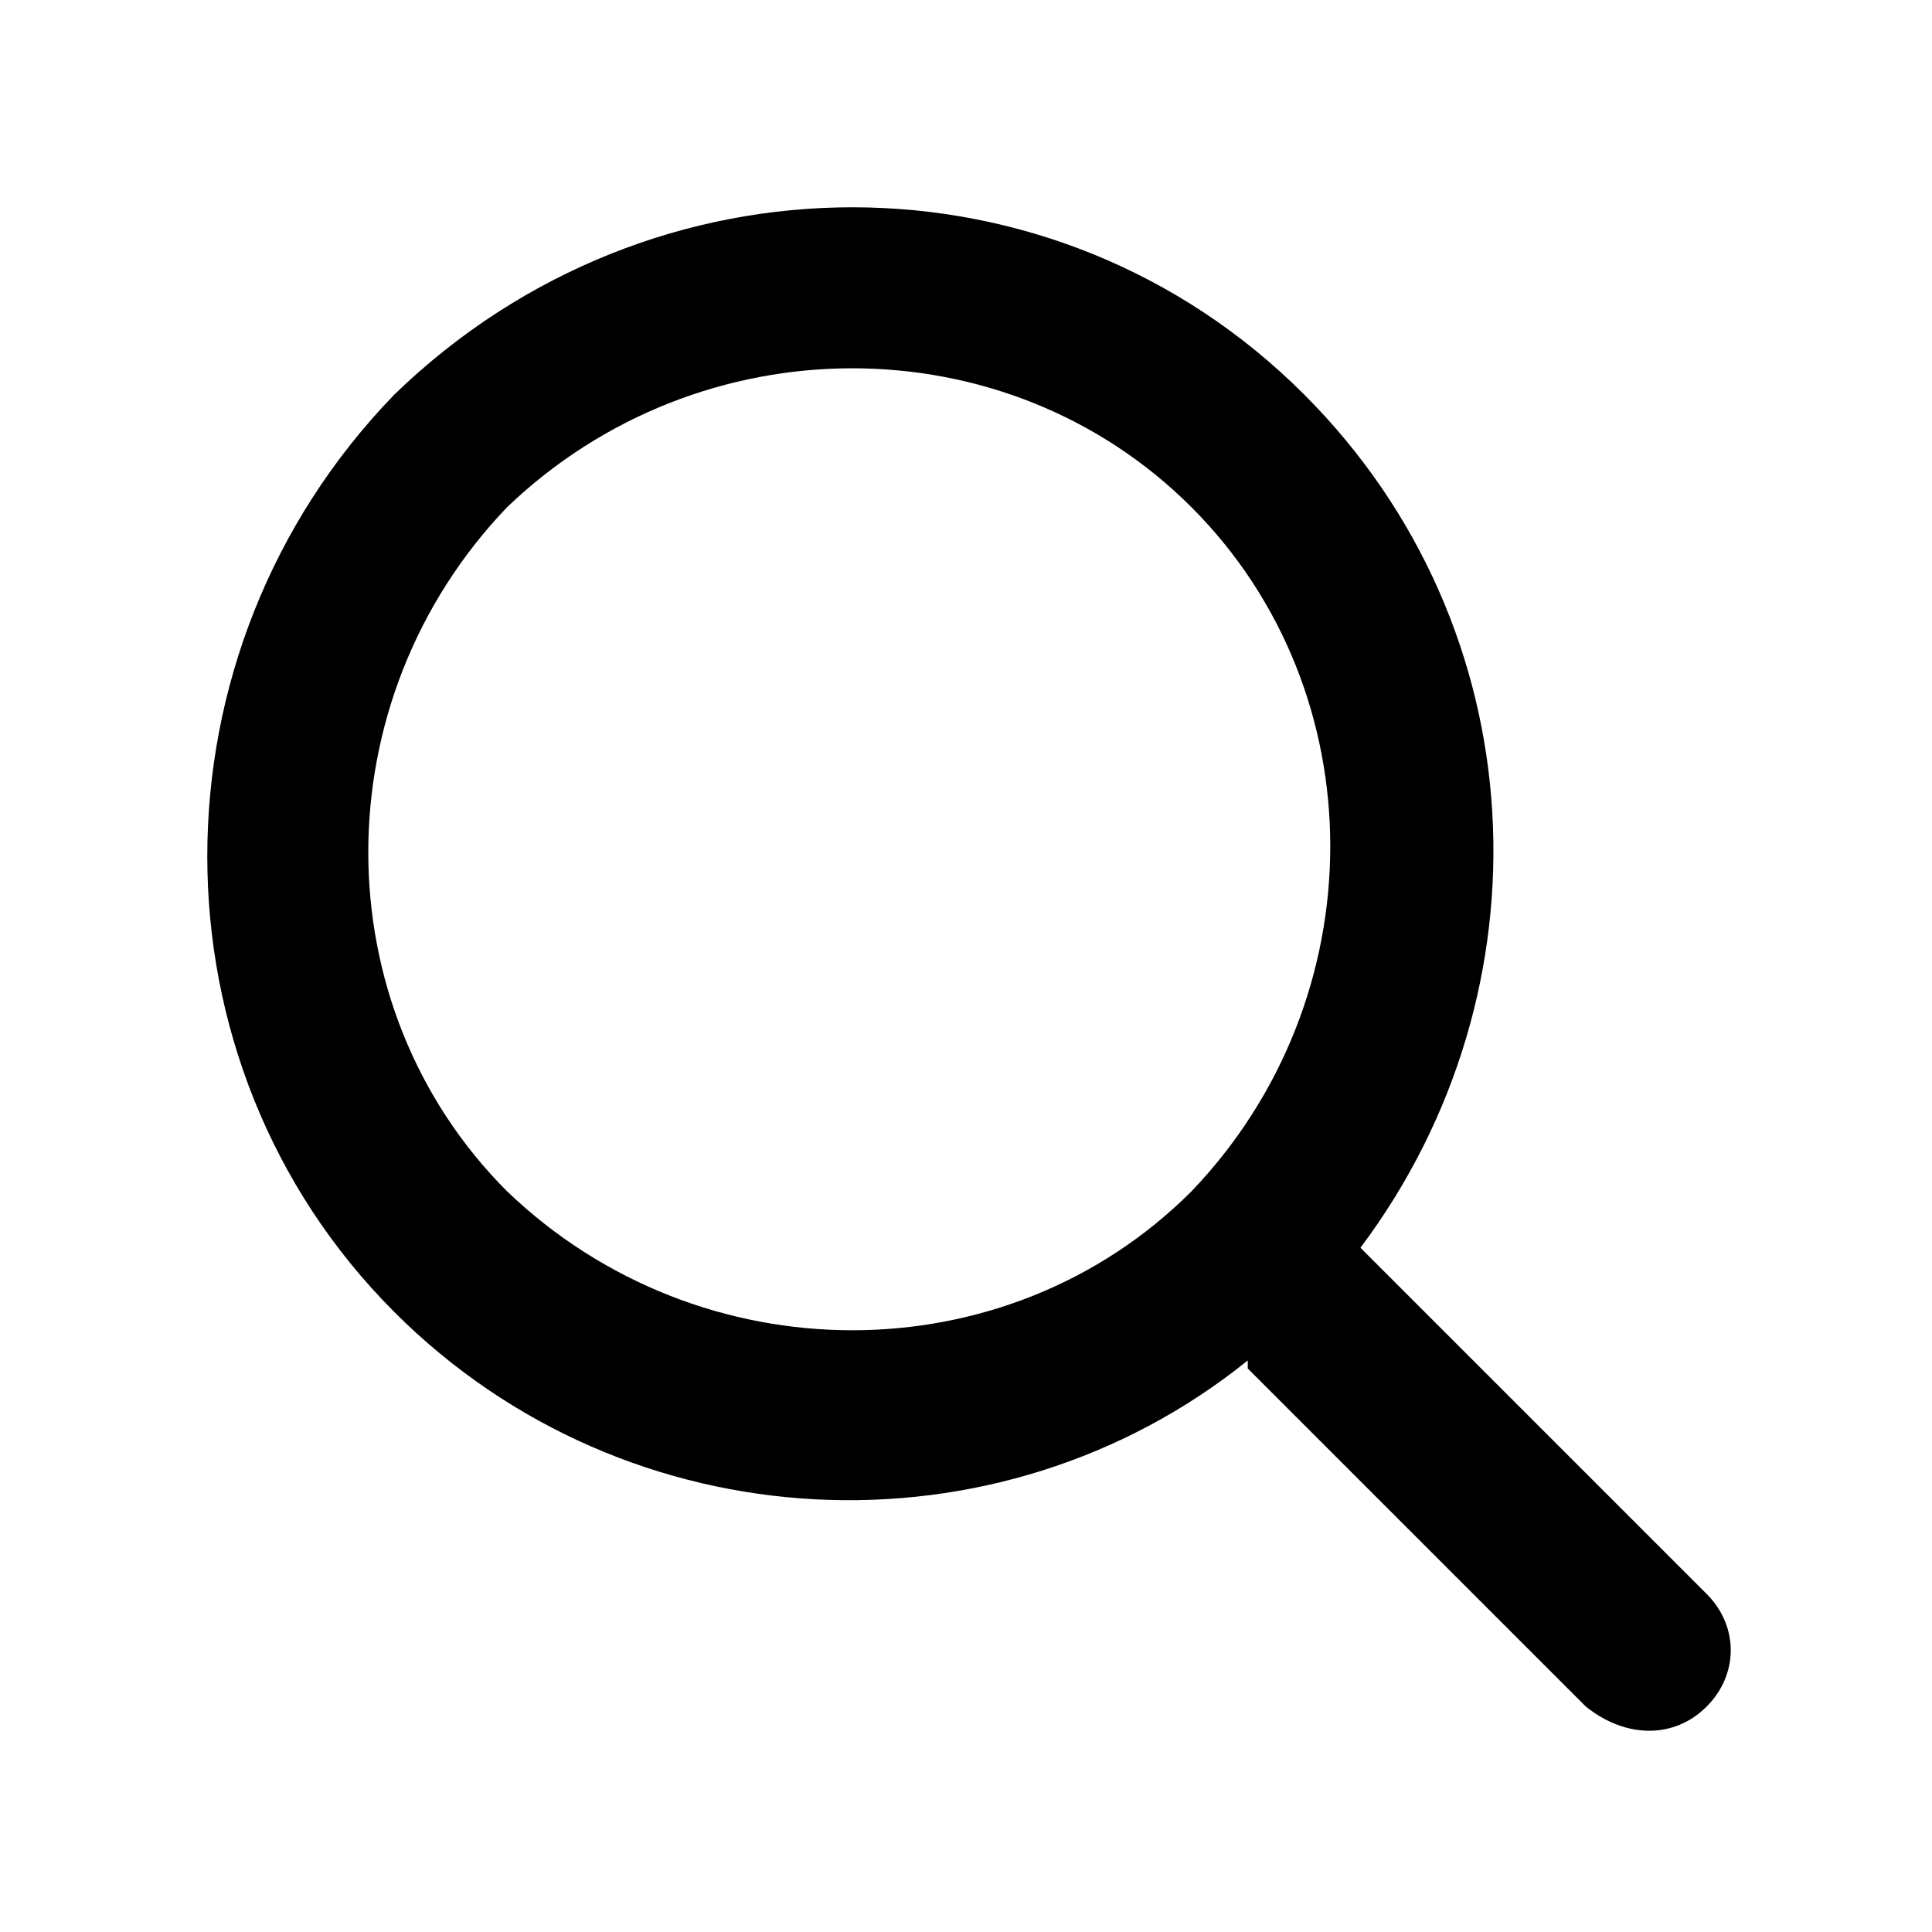
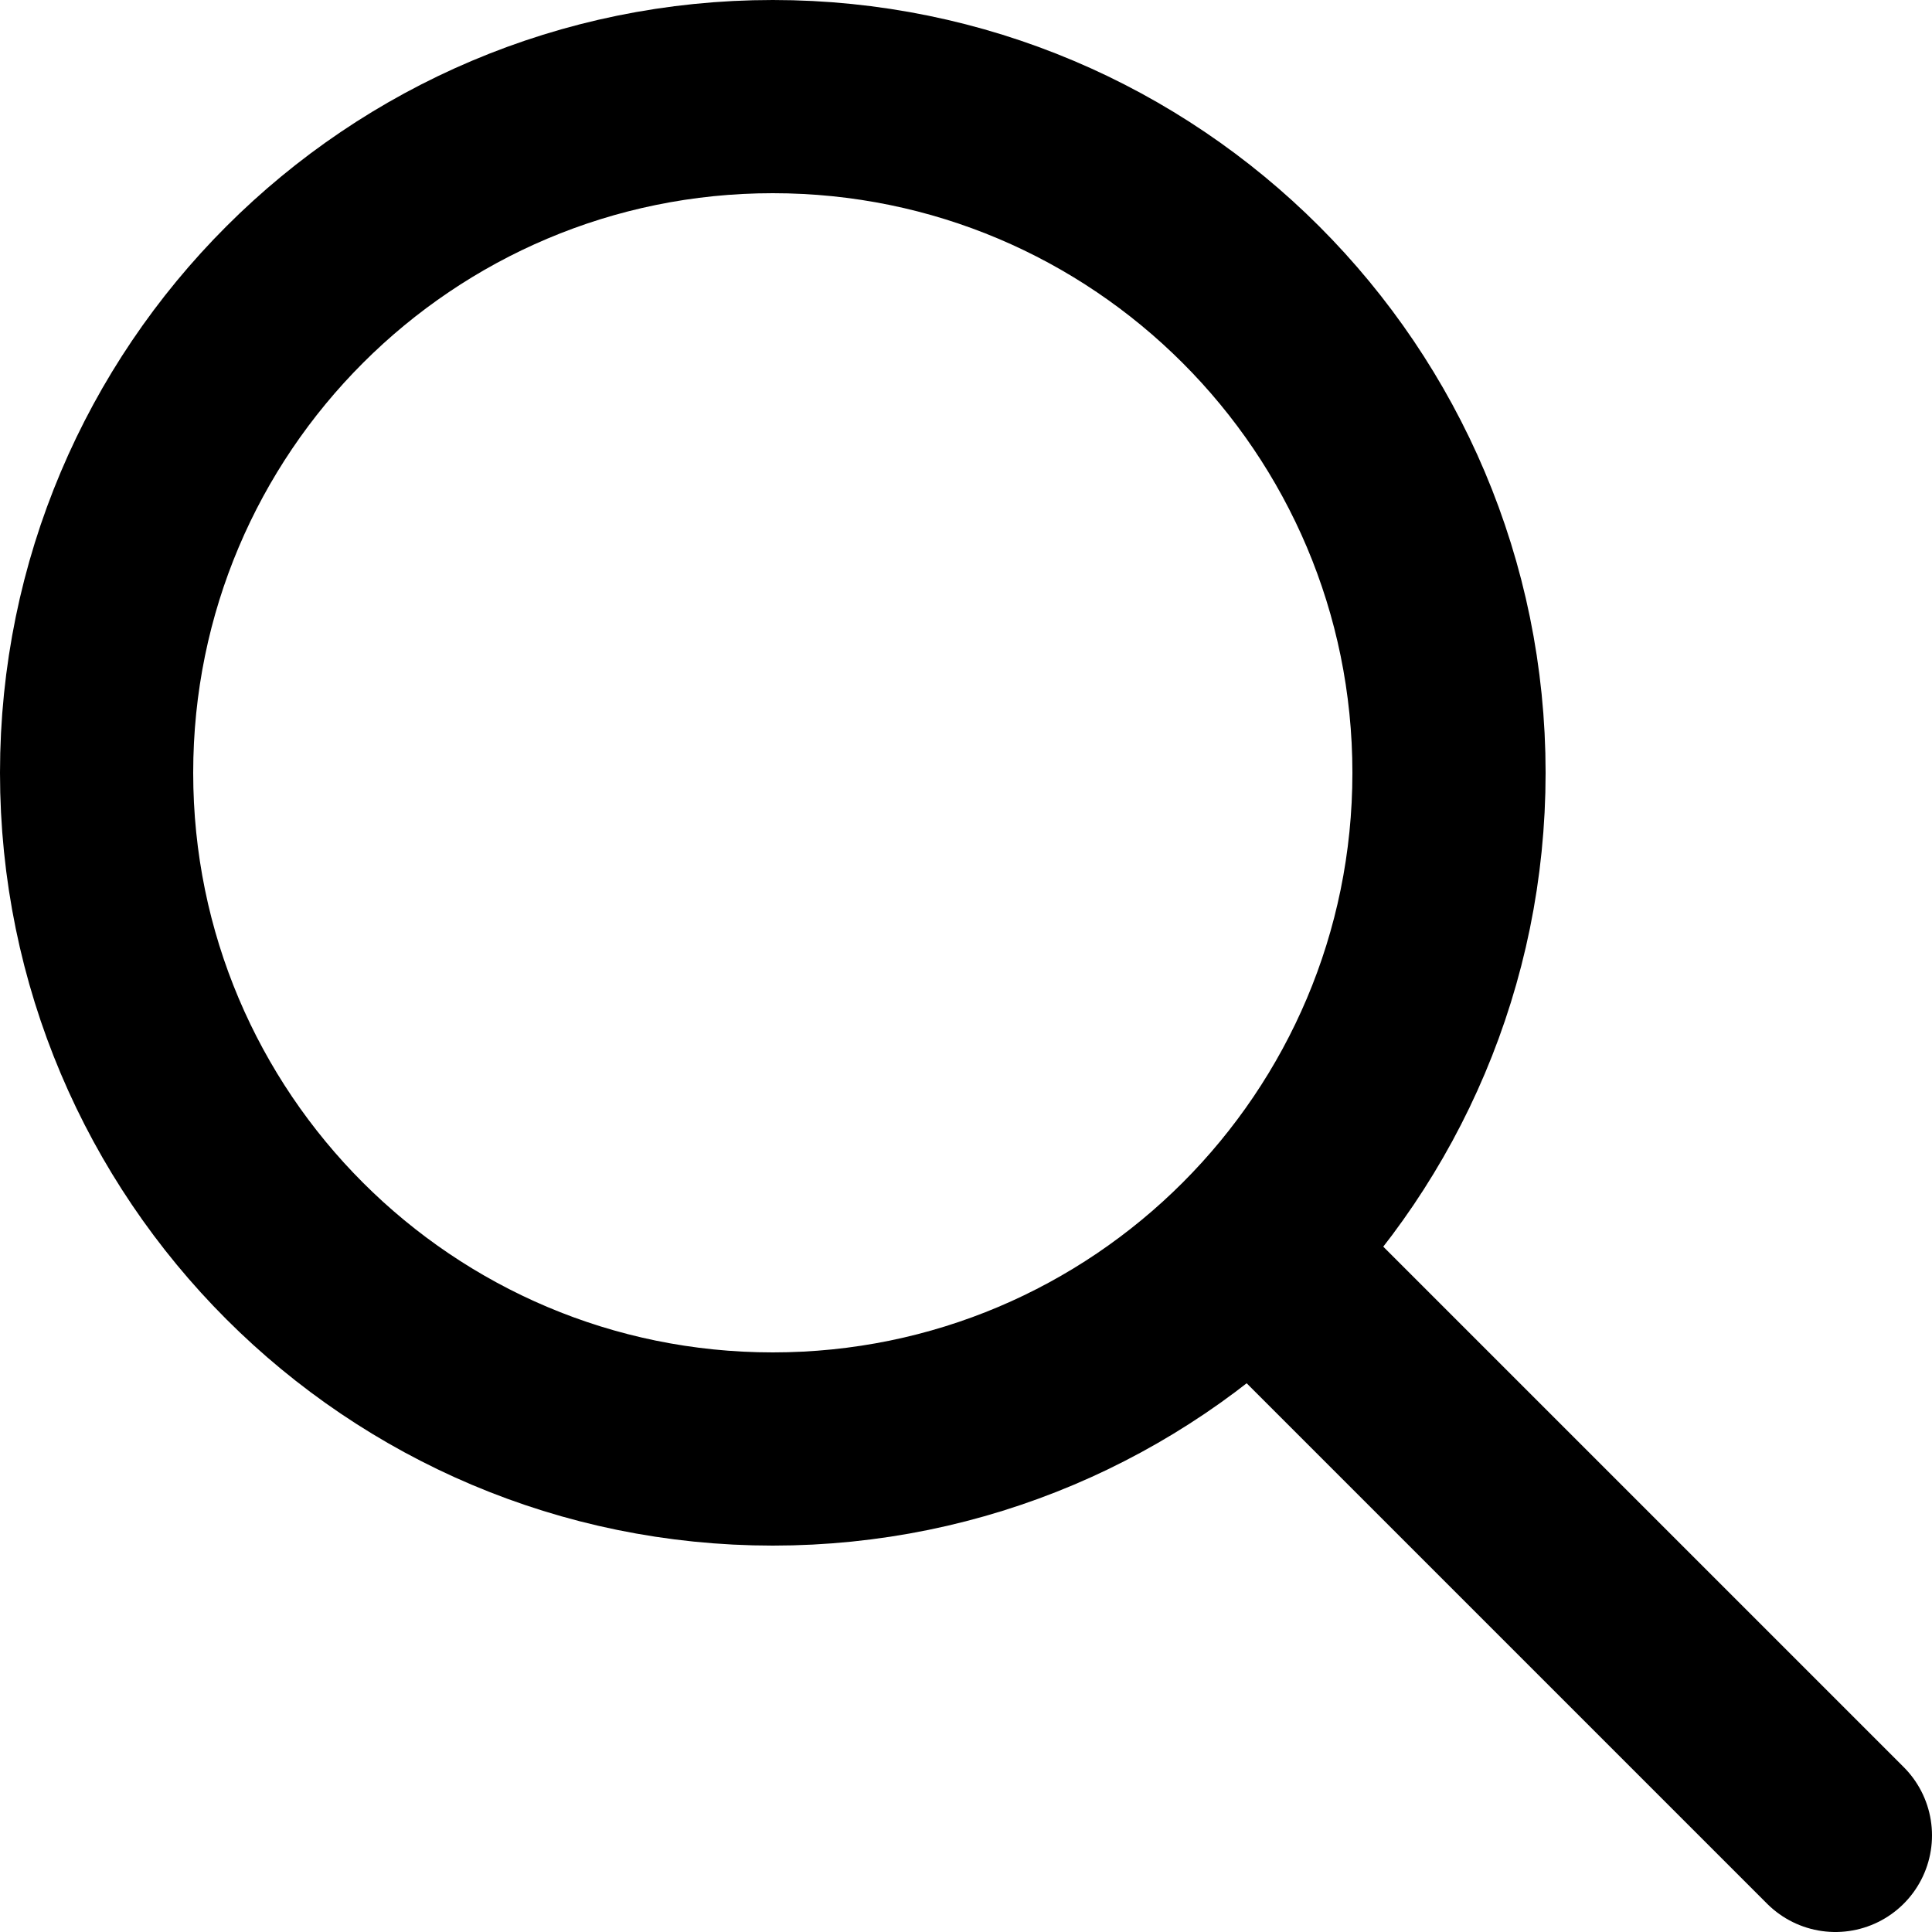
- <svg xmlns="http://www.w3.org/2000/svg" viewBox="0 0 24 24" width="24" height="24">
-   <path d="M16.9,15.5c2.4-3.2,2.2-7.7-0.7-10.6c-3.1-3.1-8.1-3.1-11.3,0c-3.1,3.2-3.1,8.3,0,11.4     c2.9,2.9,7.5,3.1,10.6,0.6c0,0.1,0,0.1,0,0.1l4.2,4.2c0.5,0.4,1.1,0.4,1.5,0c0.4-0.4,0.4-1,0-1.4L16.9,15.5     C16.9,15.5,16.9,15.5,16.9,15.5L16.9,15.5z M14.8,6.3c2.3,2.3,2.3,6.1,0,8.5c-2.3,2.3-6.1,2.3-8.5,0C4,12.5,4,8.7,6.3,6.3     C8.7,4,12.5,4,14.8,6.3z" />
+ <svg xmlns="http://www.w3.org/2000/svg" width="20" height="20" viewBox="0 0 20 20" fill="none">
+   <path d="M19 19L13 13M15 8C15 11.866 11.866 15 8 15C4.134 15 1 11.866 1 8C1 4.134 4.134 1 8 1C11.866 1 15 4.134 15 8Z" stroke="black" stroke-width="2" stroke-linecap="round" stroke-linejoin="round" />
</svg>
